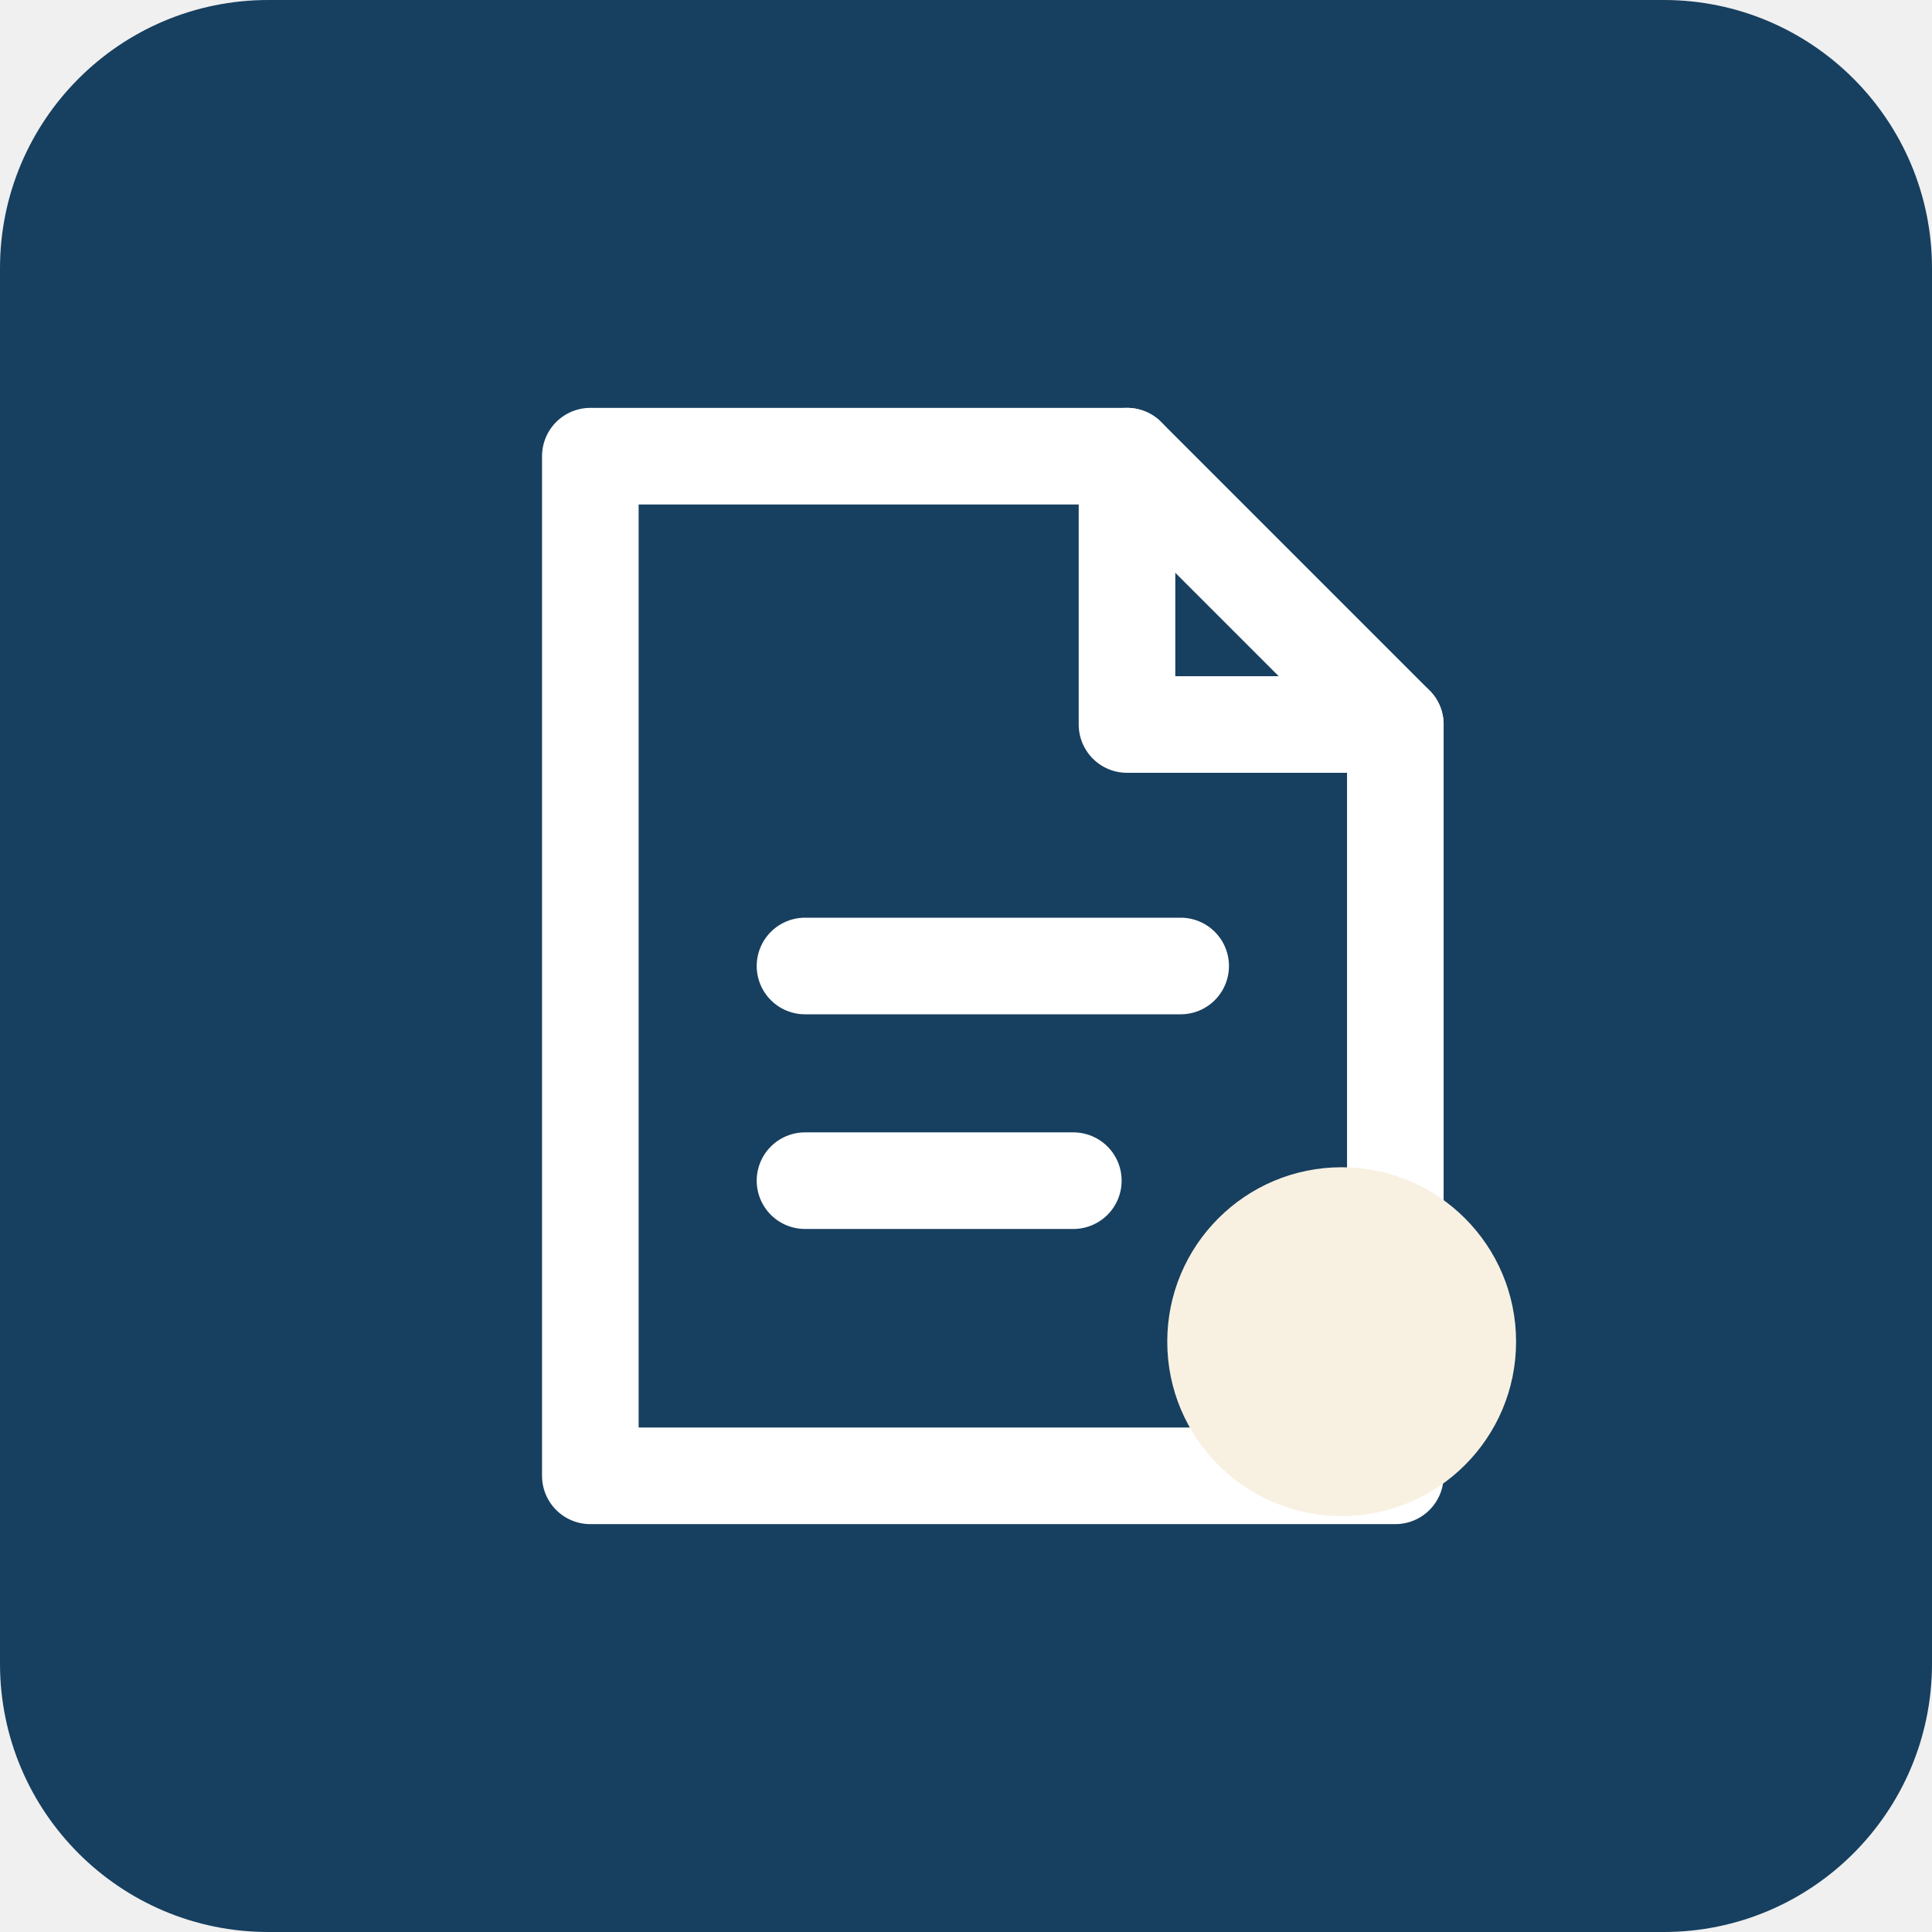
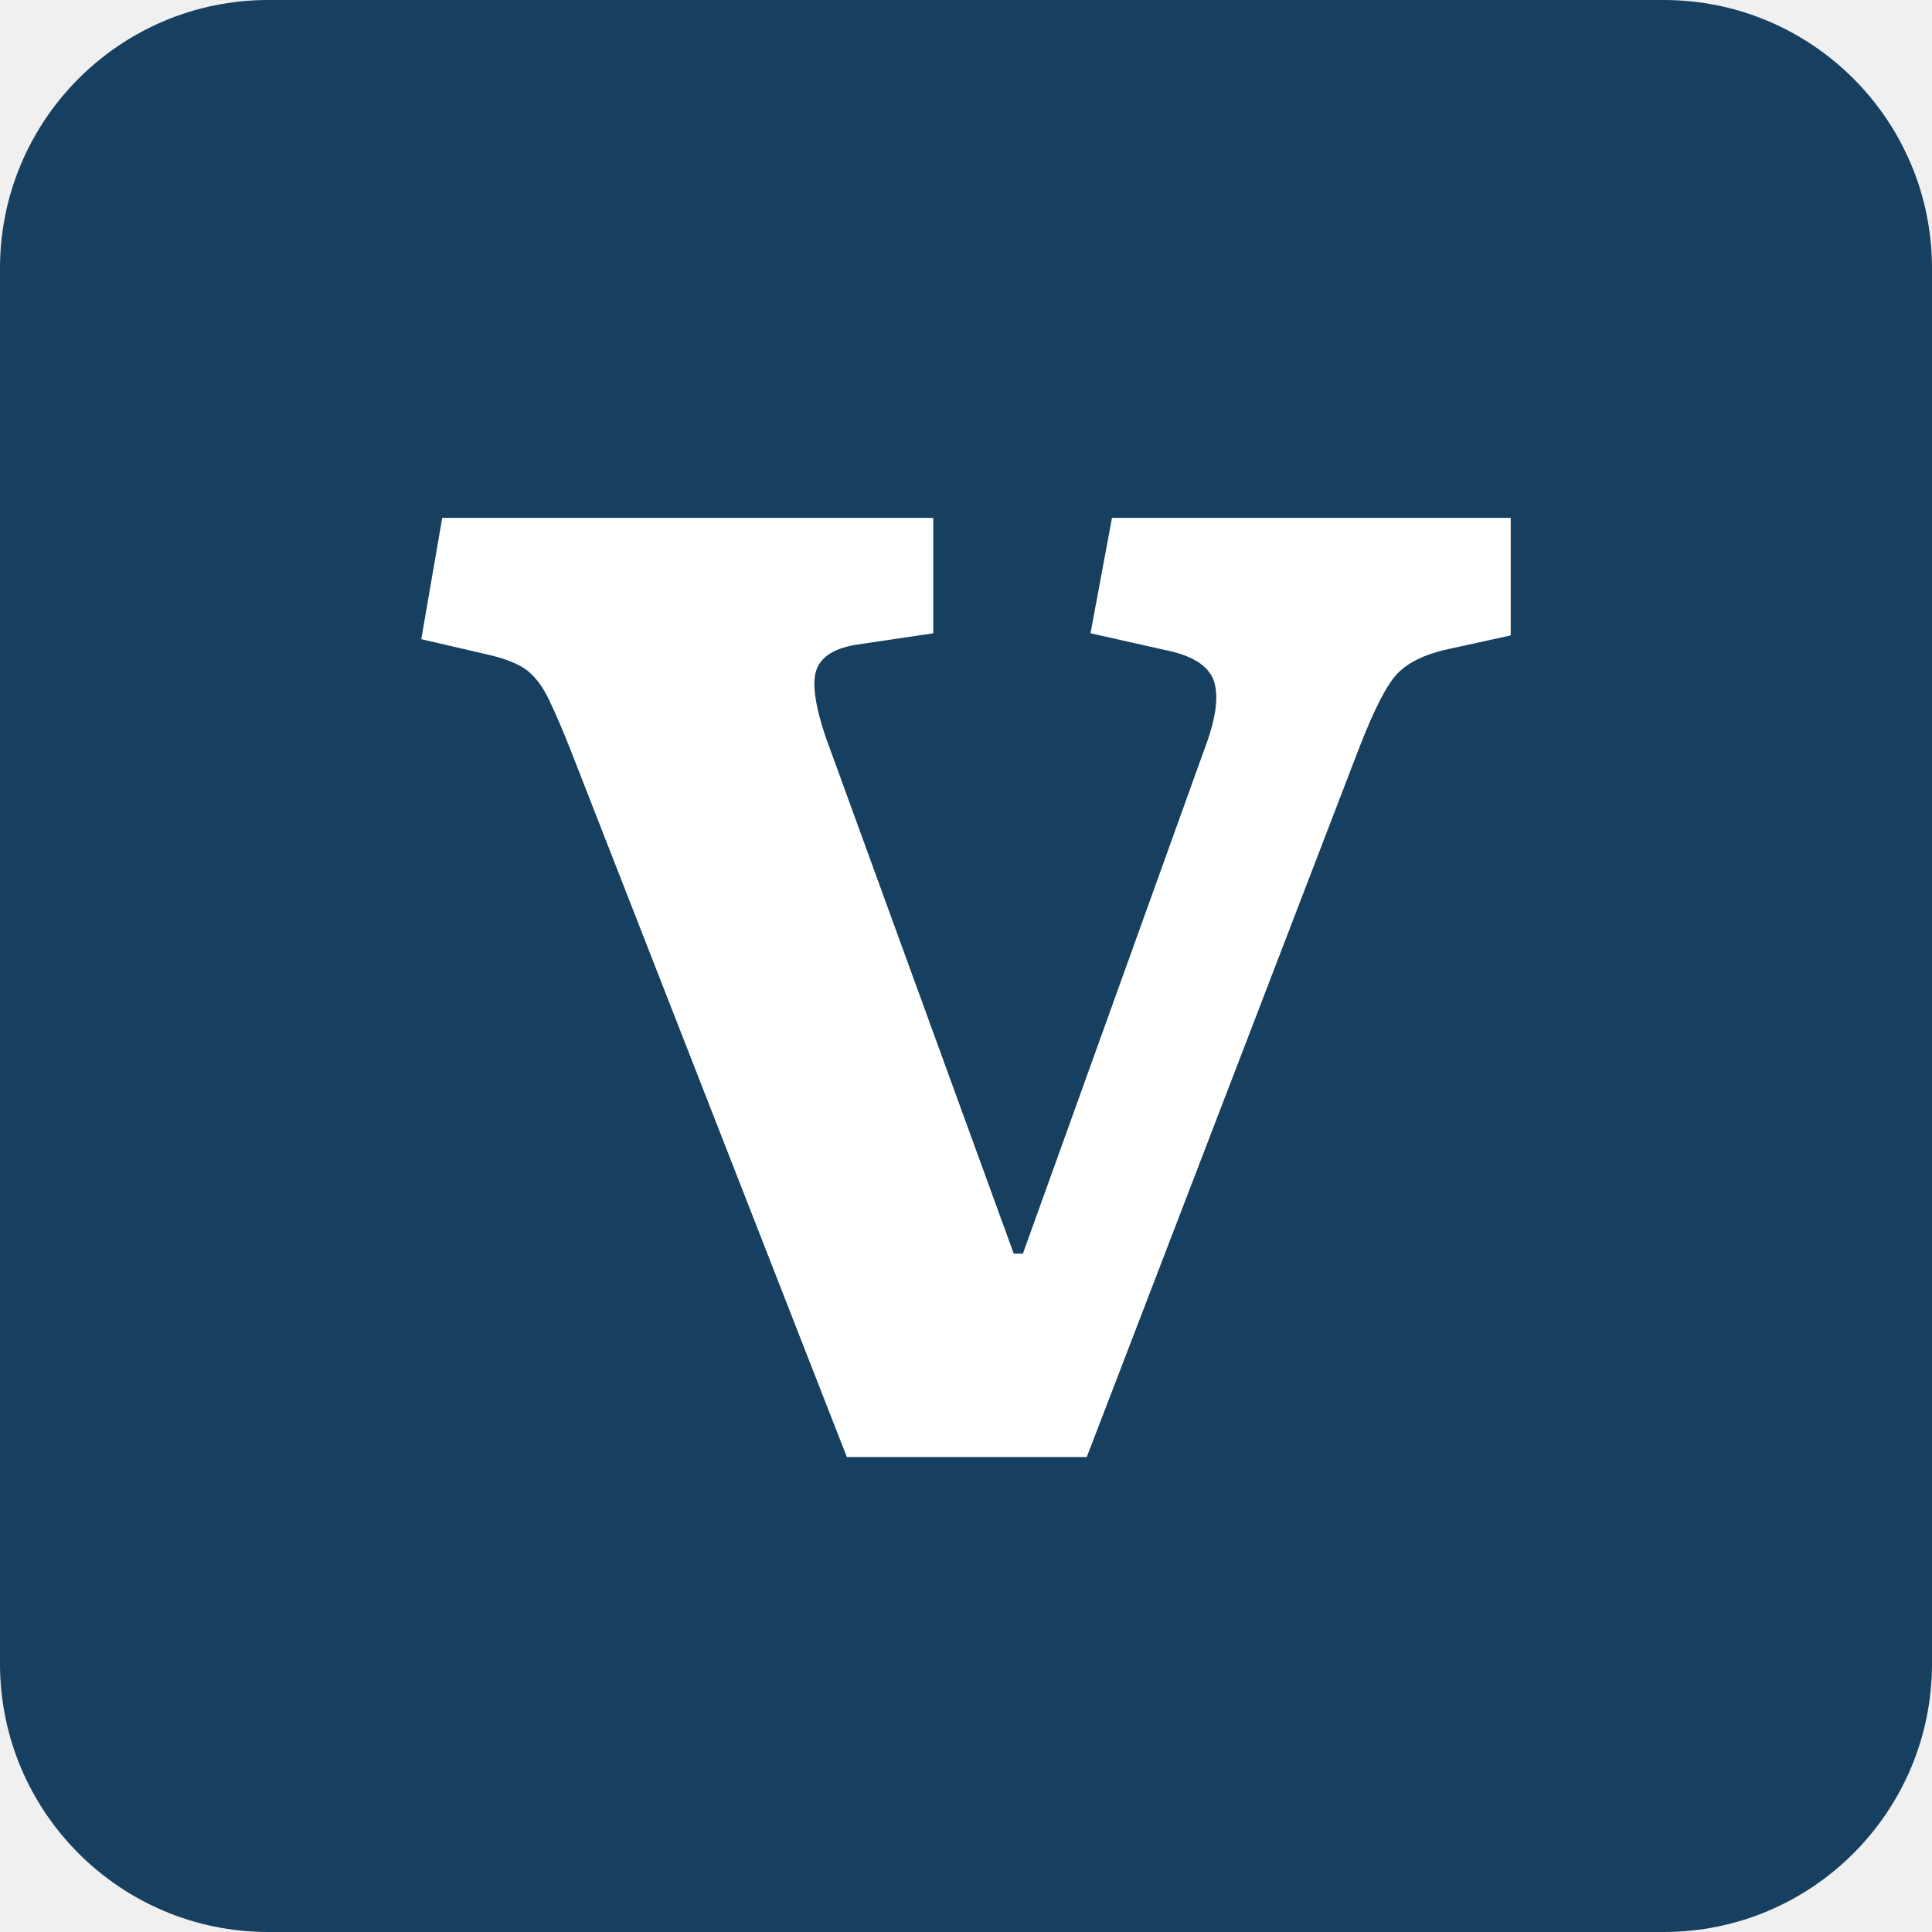
<svg xmlns="http://www.w3.org/2000/svg" viewBox="0 0 36 36">
  <rect width="36" height="36" rx="5" fill="#173f5f" />
-   <path d="M11 8.5h10l5 5v14H11z" fill="none" stroke="#fff" stroke-width="1.8" stroke-linecap="round" stroke-linejoin="round" />
-   <path d="M21 8.5v5h5M15 18h7M15 22h5" fill="none" stroke="#fff" stroke-width="1.8" stroke-linecap="round" stroke-linejoin="round" />
-   <circle cx="25" cy="25" r="3.25" fill="#f8f1e1" />
+   <path d="M15.78 27.15 10.63 13.97Q10.4 13.39 10.23 13.04Q10.06 12.68 9.82 12.49Q9.58 12.31 9.1 12.2L7.85 11.91L8.24 9.65H17.39V11.8L15.91 12.02Q15.33 12.13 15.21 12.49Q15.09 12.85 15.38 13.72L18.89 23.36H19.06L22.45 13.94Q22.76 13.12 22.62 12.69Q22.47 12.26 21.7 12.11L20.32 11.8L20.72 9.65H28.15V11.84L26.92 12.11Q26.33 12.25 26.04 12.55Q25.75 12.85 25.34 13.9L20.25 27.15Z" fill="#fff" />
</svg>
